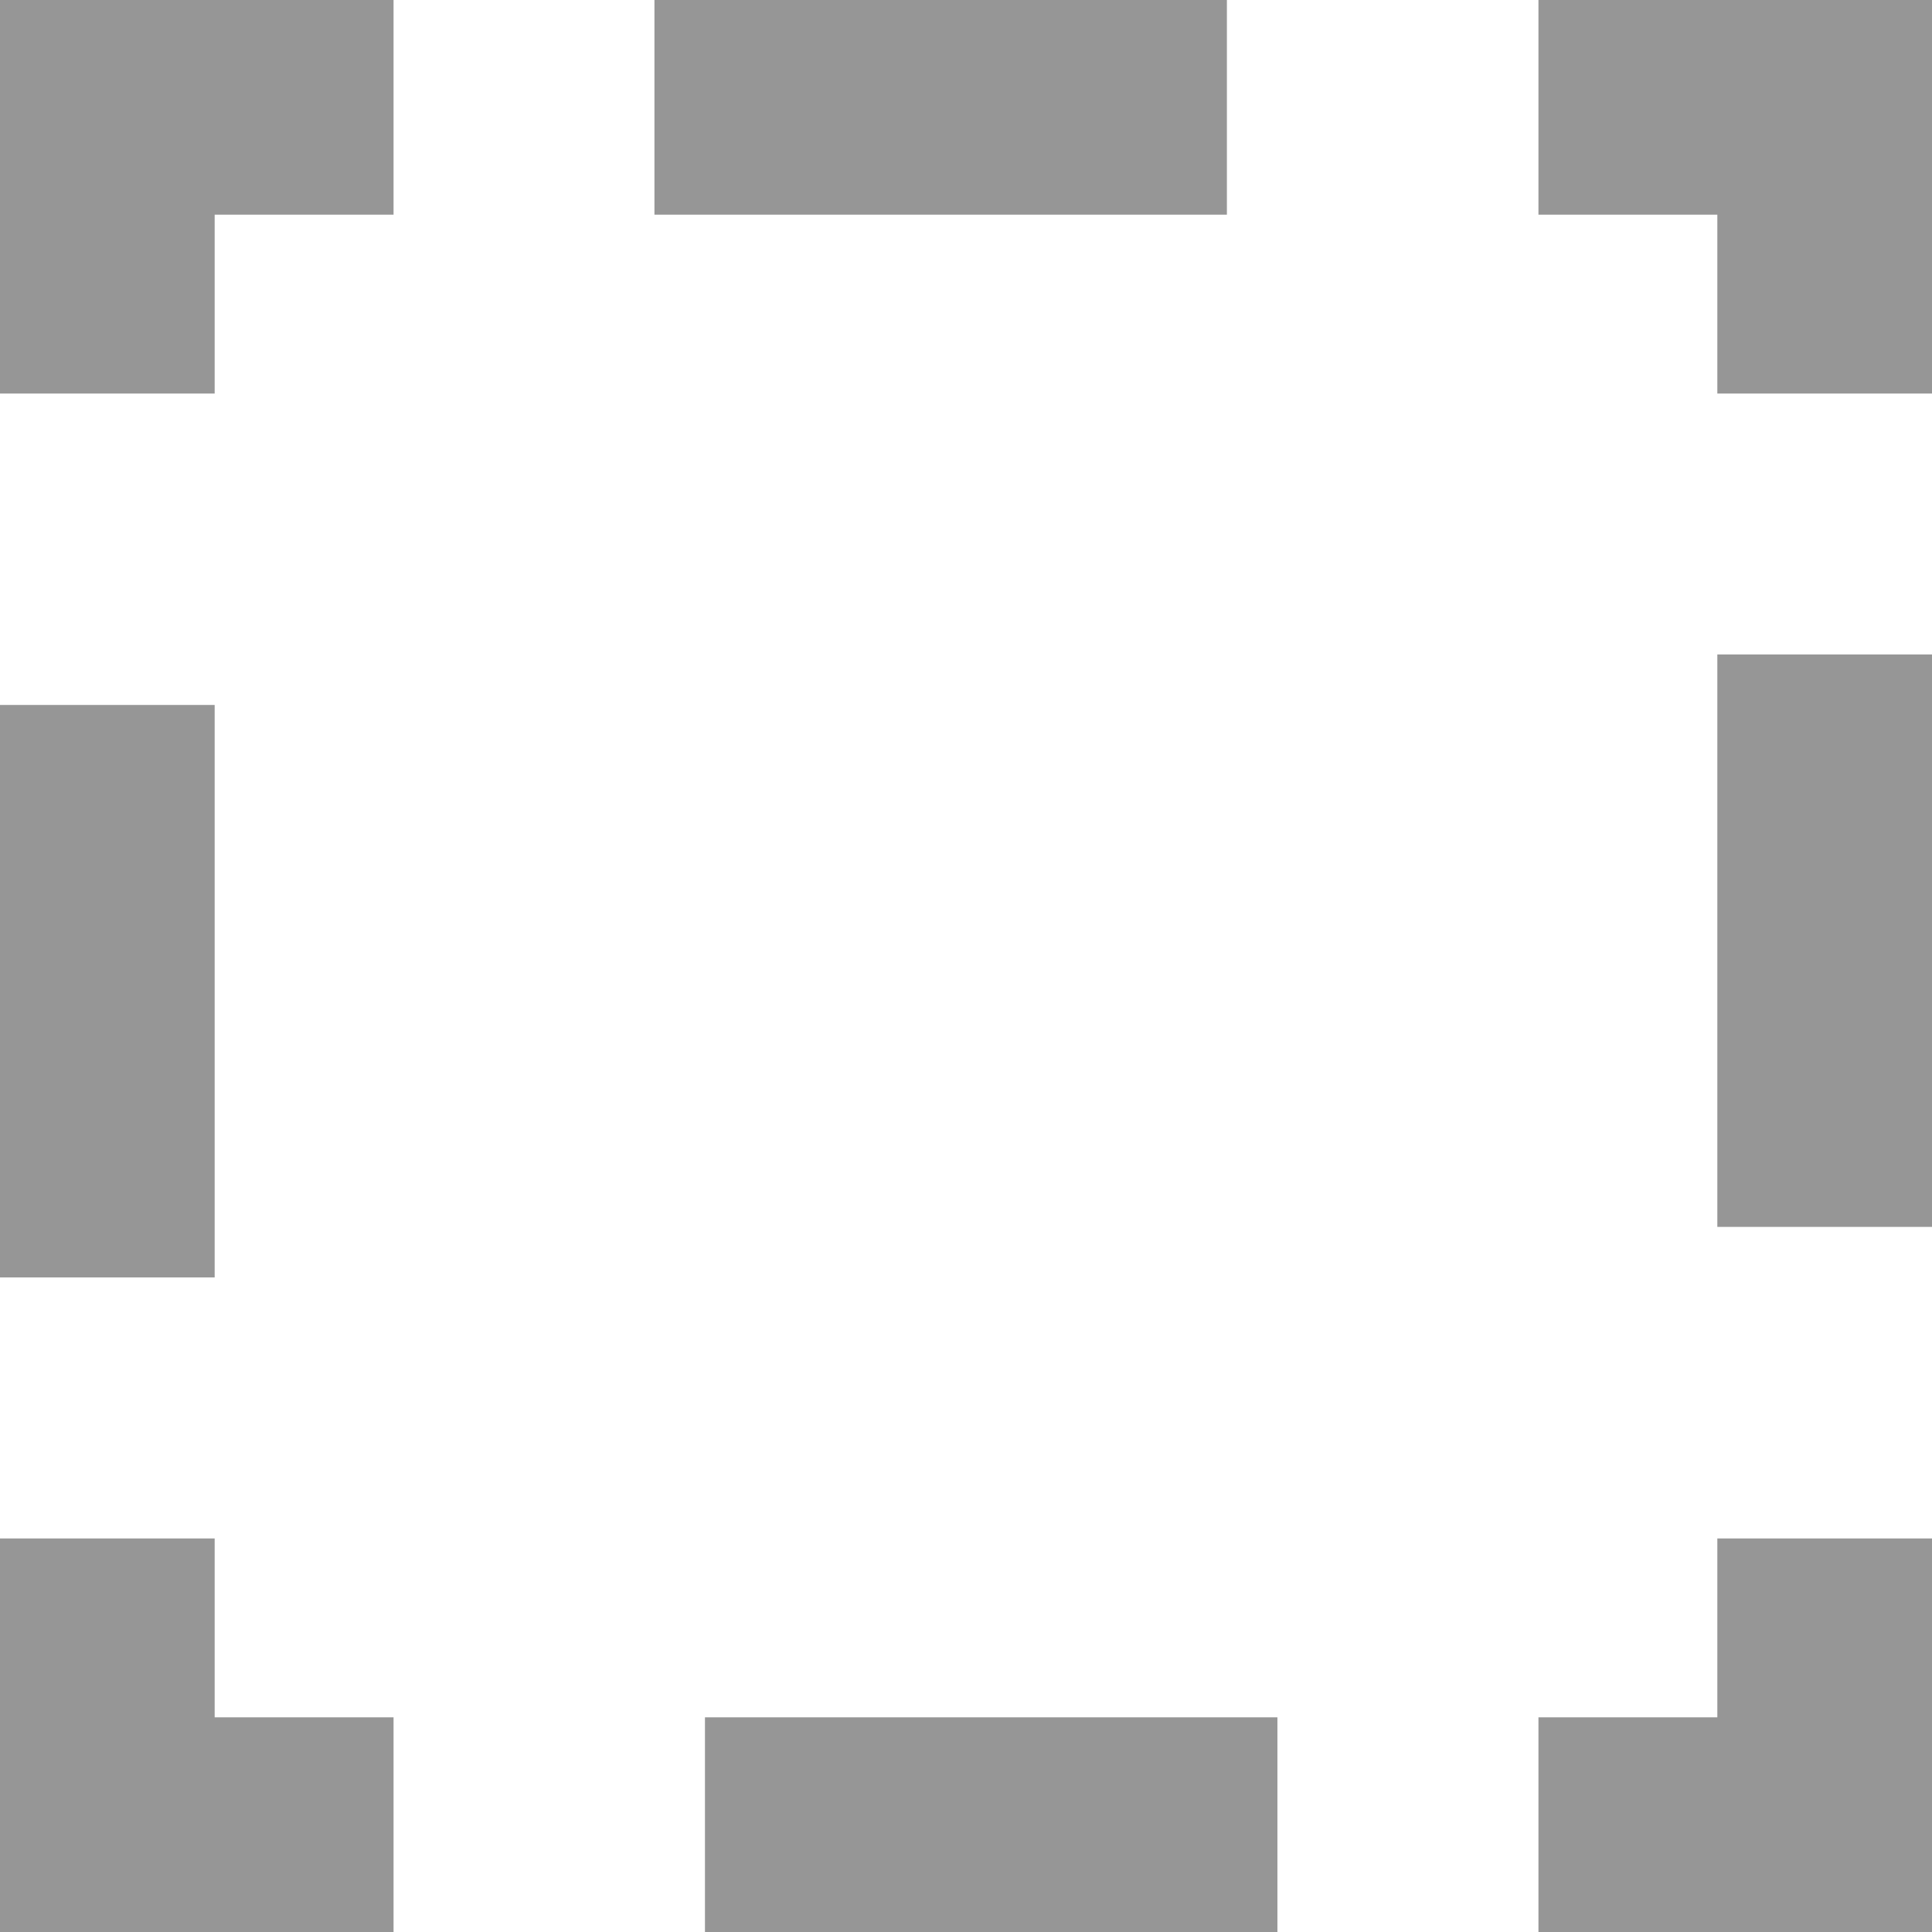
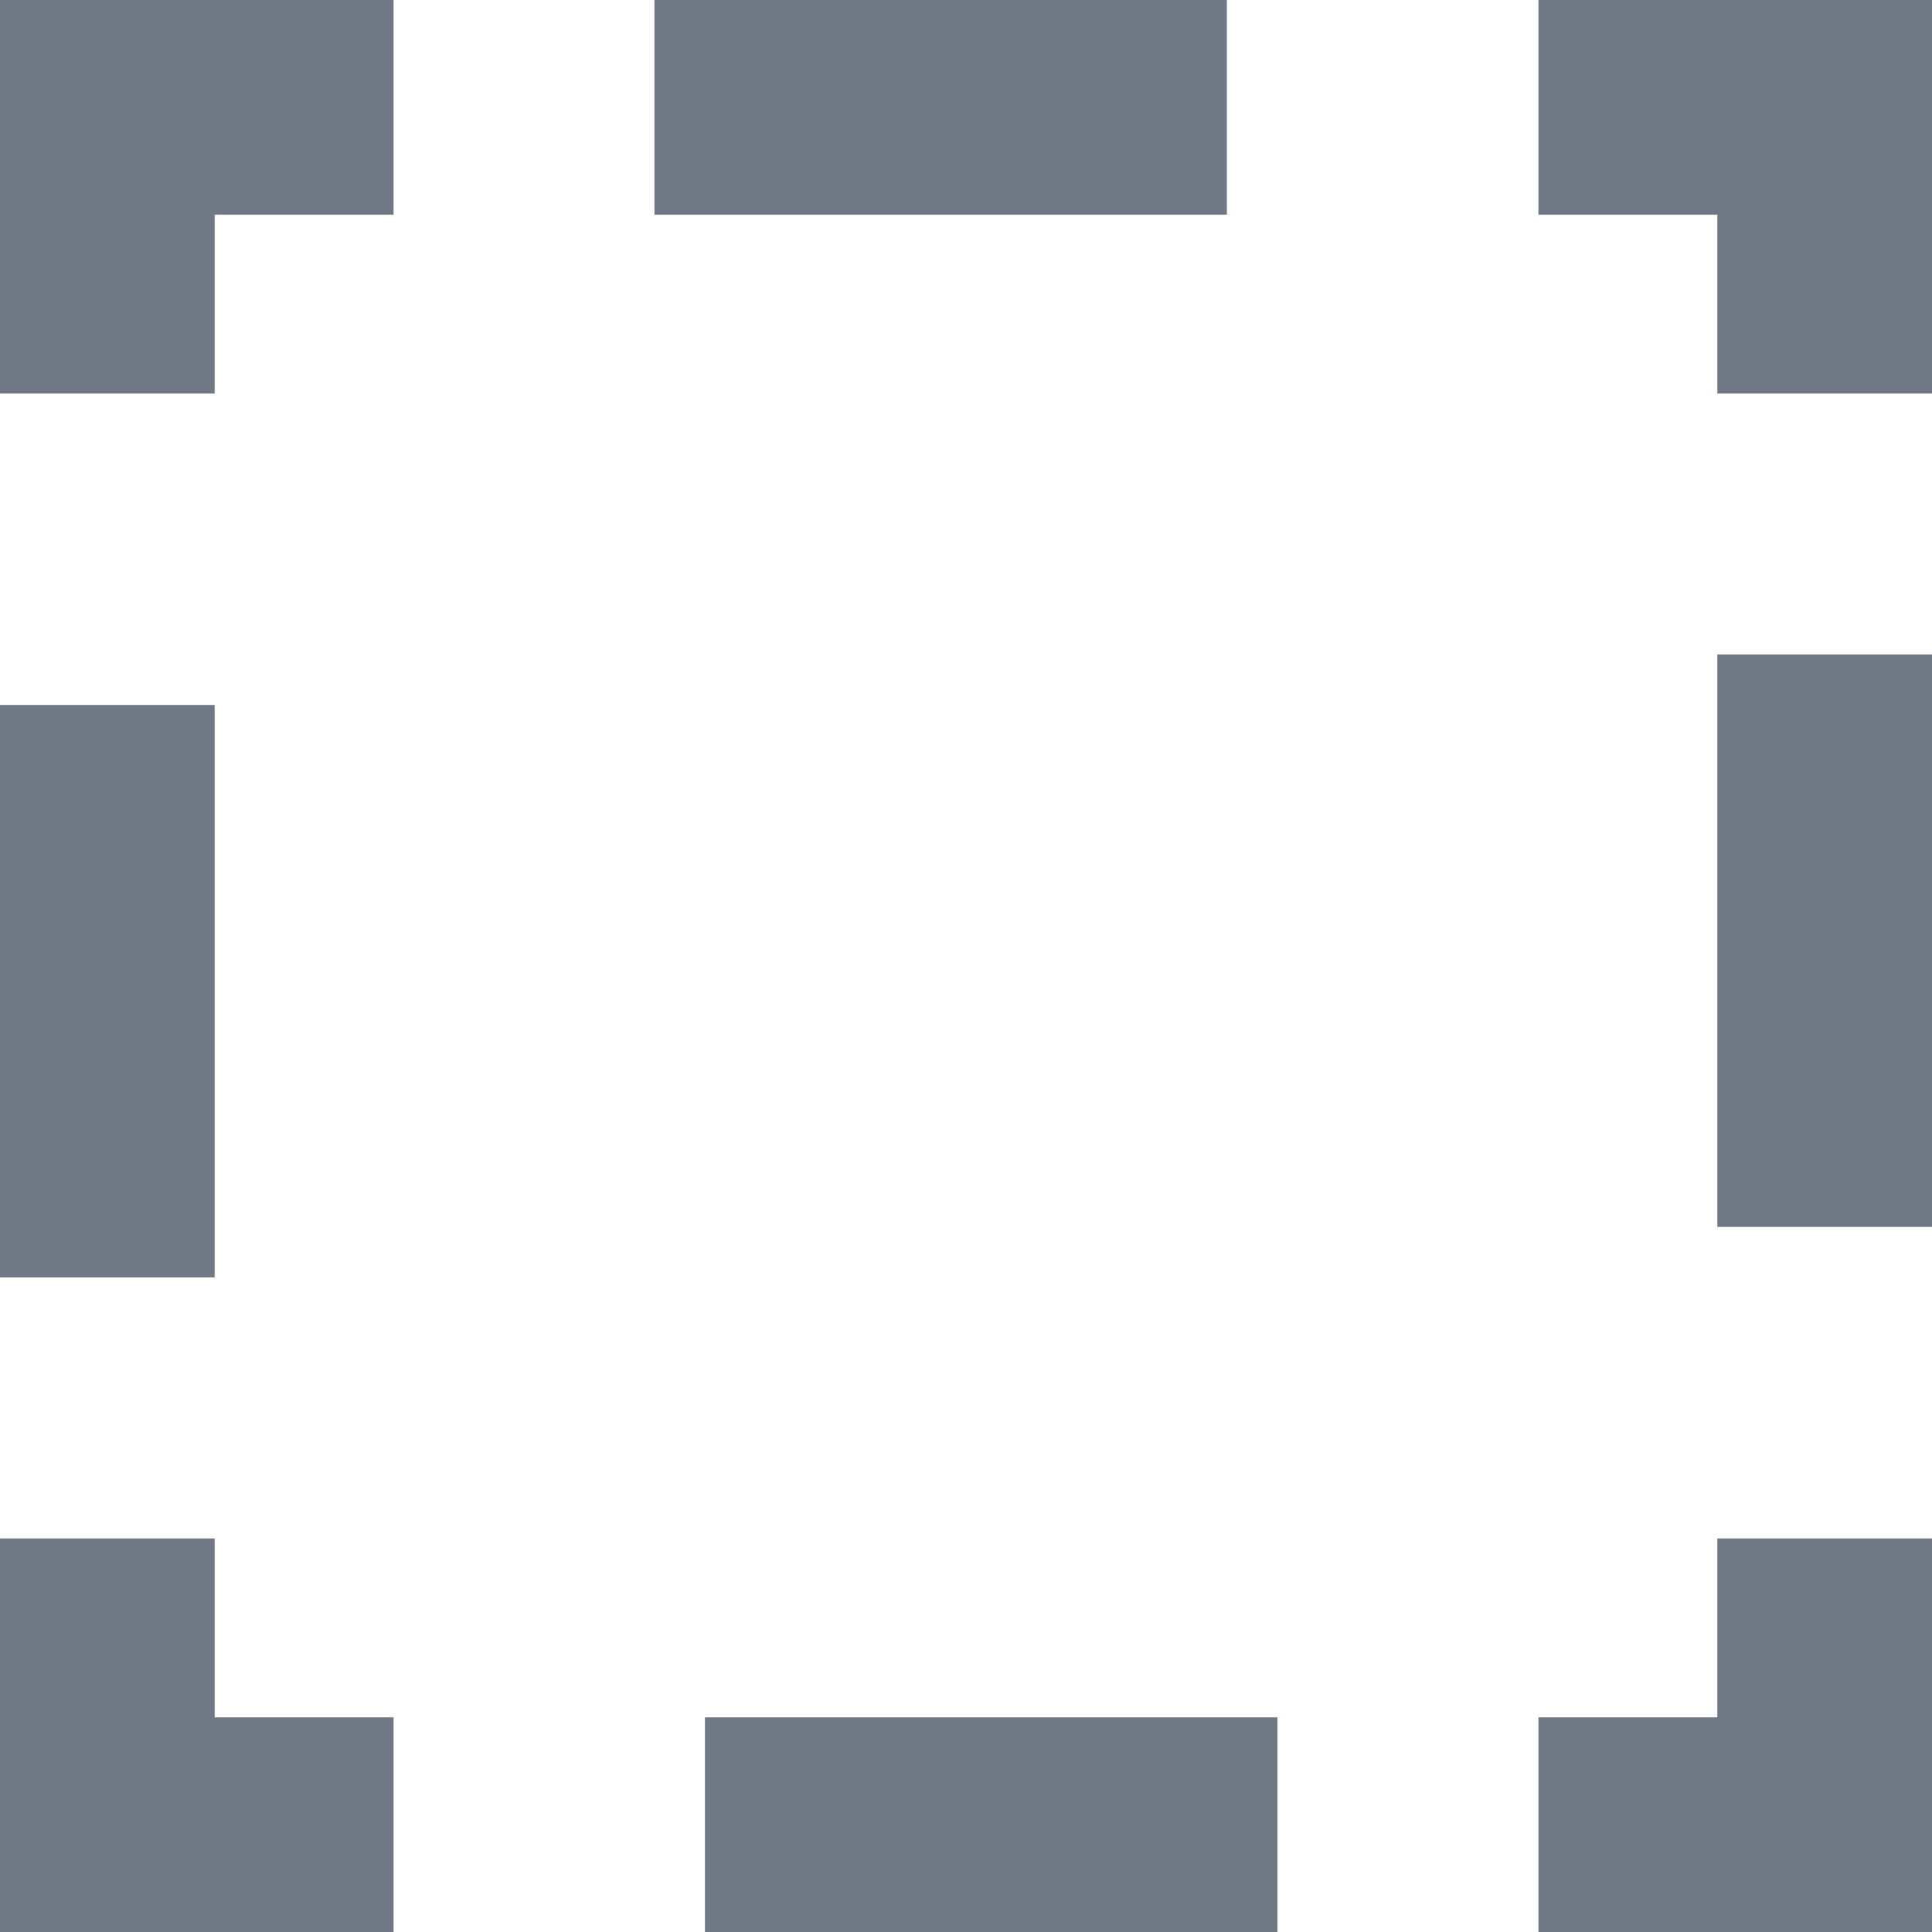
<svg xmlns="http://www.w3.org/2000/svg" width="13.5" height="13.5" viewBox="0 0 13.5 13.5">
  <g id="Label_zone" transform="translate(0.75 0.75)">
-     <path id="Tracé_386" data-name="Tracé 386" d="M14.85,12.85v2h-2" transform="translate(-2.85 -2.85)" fill="none" stroke="#969696" stroke-width="1.5" />
-     <line id="Ligne_1181" data-name="Ligne 1181" x1="5.5" transform="translate(2.676 12)" fill="none" stroke="#969696" stroke-width="1.5" stroke-dasharray="4 3" />
-     <path id="Tracé_387" data-name="Tracé 387" d="M2.85,14.85h-2v-2" transform="translate(-0.85 -2.85)" fill="none" stroke="#969696" stroke-width="1.5" />
-     <line id="Ligne_1182" data-name="Ligne 1182" y1="5.5" transform="translate(0 2.676)" fill="none" stroke="#969696" stroke-width="1.5" stroke-dasharray="4 3" />
-     <path id="Tracé_388" data-name="Tracé 388" d="M.85,2.85v-2h2" transform="translate(-0.85 -0.85)" fill="none" stroke="#969696" stroke-width="1.5" />
-     <line id="Ligne_1183" data-name="Ligne 1183" x2="5.5" transform="translate(3.823 0)" fill="none" stroke="#969696" stroke-width="1.5" stroke-dasharray="4 3" />
-     <path id="Tracé_389" data-name="Tracé 389" d="M12.85.85h2v2" transform="translate(-2.85 -0.85)" fill="none" stroke="#969696" stroke-width="1.5" />
-     <line id="Ligne_1184" data-name="Ligne 1184" y2="5.5" transform="translate(12 3.823)" fill="none" stroke="#969696" stroke-width="1.5" stroke-dasharray="4 3" />
+     <path id="Tracé_386" data-name="Tracé 386" d="M14.85,12.85v2h-2" transform="translate(-2.85 -2.85)" fill="none" stroke="#707785" stroke-width="1.5" />
+     <line id="Ligne_1181" data-name="Ligne 1181" x1="5.5" transform="translate(2.676 12)" fill="none" stroke="#707785" stroke-width="1.5" stroke-dasharray="4 3" />
+     <path id="Tracé_387" data-name="Tracé 387" d="M2.85,14.85h-2v-2" transform="translate(-0.85 -2.85)" fill="none" stroke="#707785" stroke-width="1.5" />
+     <line id="Ligne_1182" data-name="Ligne 1182" y1="5.5" transform="translate(0 2.676)" fill="none" stroke="#707785" stroke-width="1.5" stroke-dasharray="4 3" />
+     <path id="Tracé_388" data-name="Tracé 388" d="M.85,2.85v-2h2" transform="translate(-0.85 -0.85)" fill="none" stroke="#707785" stroke-width="1.5" />
+     <line id="Ligne_1183" data-name="Ligne 1183" x2="5.5" transform="translate(3.823 0)" fill="none" stroke="#707785" stroke-width="1.5" stroke-dasharray="4 3" />
+     <path id="Tracé_389" data-name="Tracé 389" d="M12.85.85h2v2" transform="translate(-2.85 -0.85)" fill="none" stroke="#707785" stroke-width="1.5" />
+     <line id="Ligne_1184" data-name="Ligne 1184" y2="5.5" transform="translate(12 3.823)" fill="none" stroke="#707785" stroke-width="1.5" stroke-dasharray="4 3" />
  </g>
</svg>
